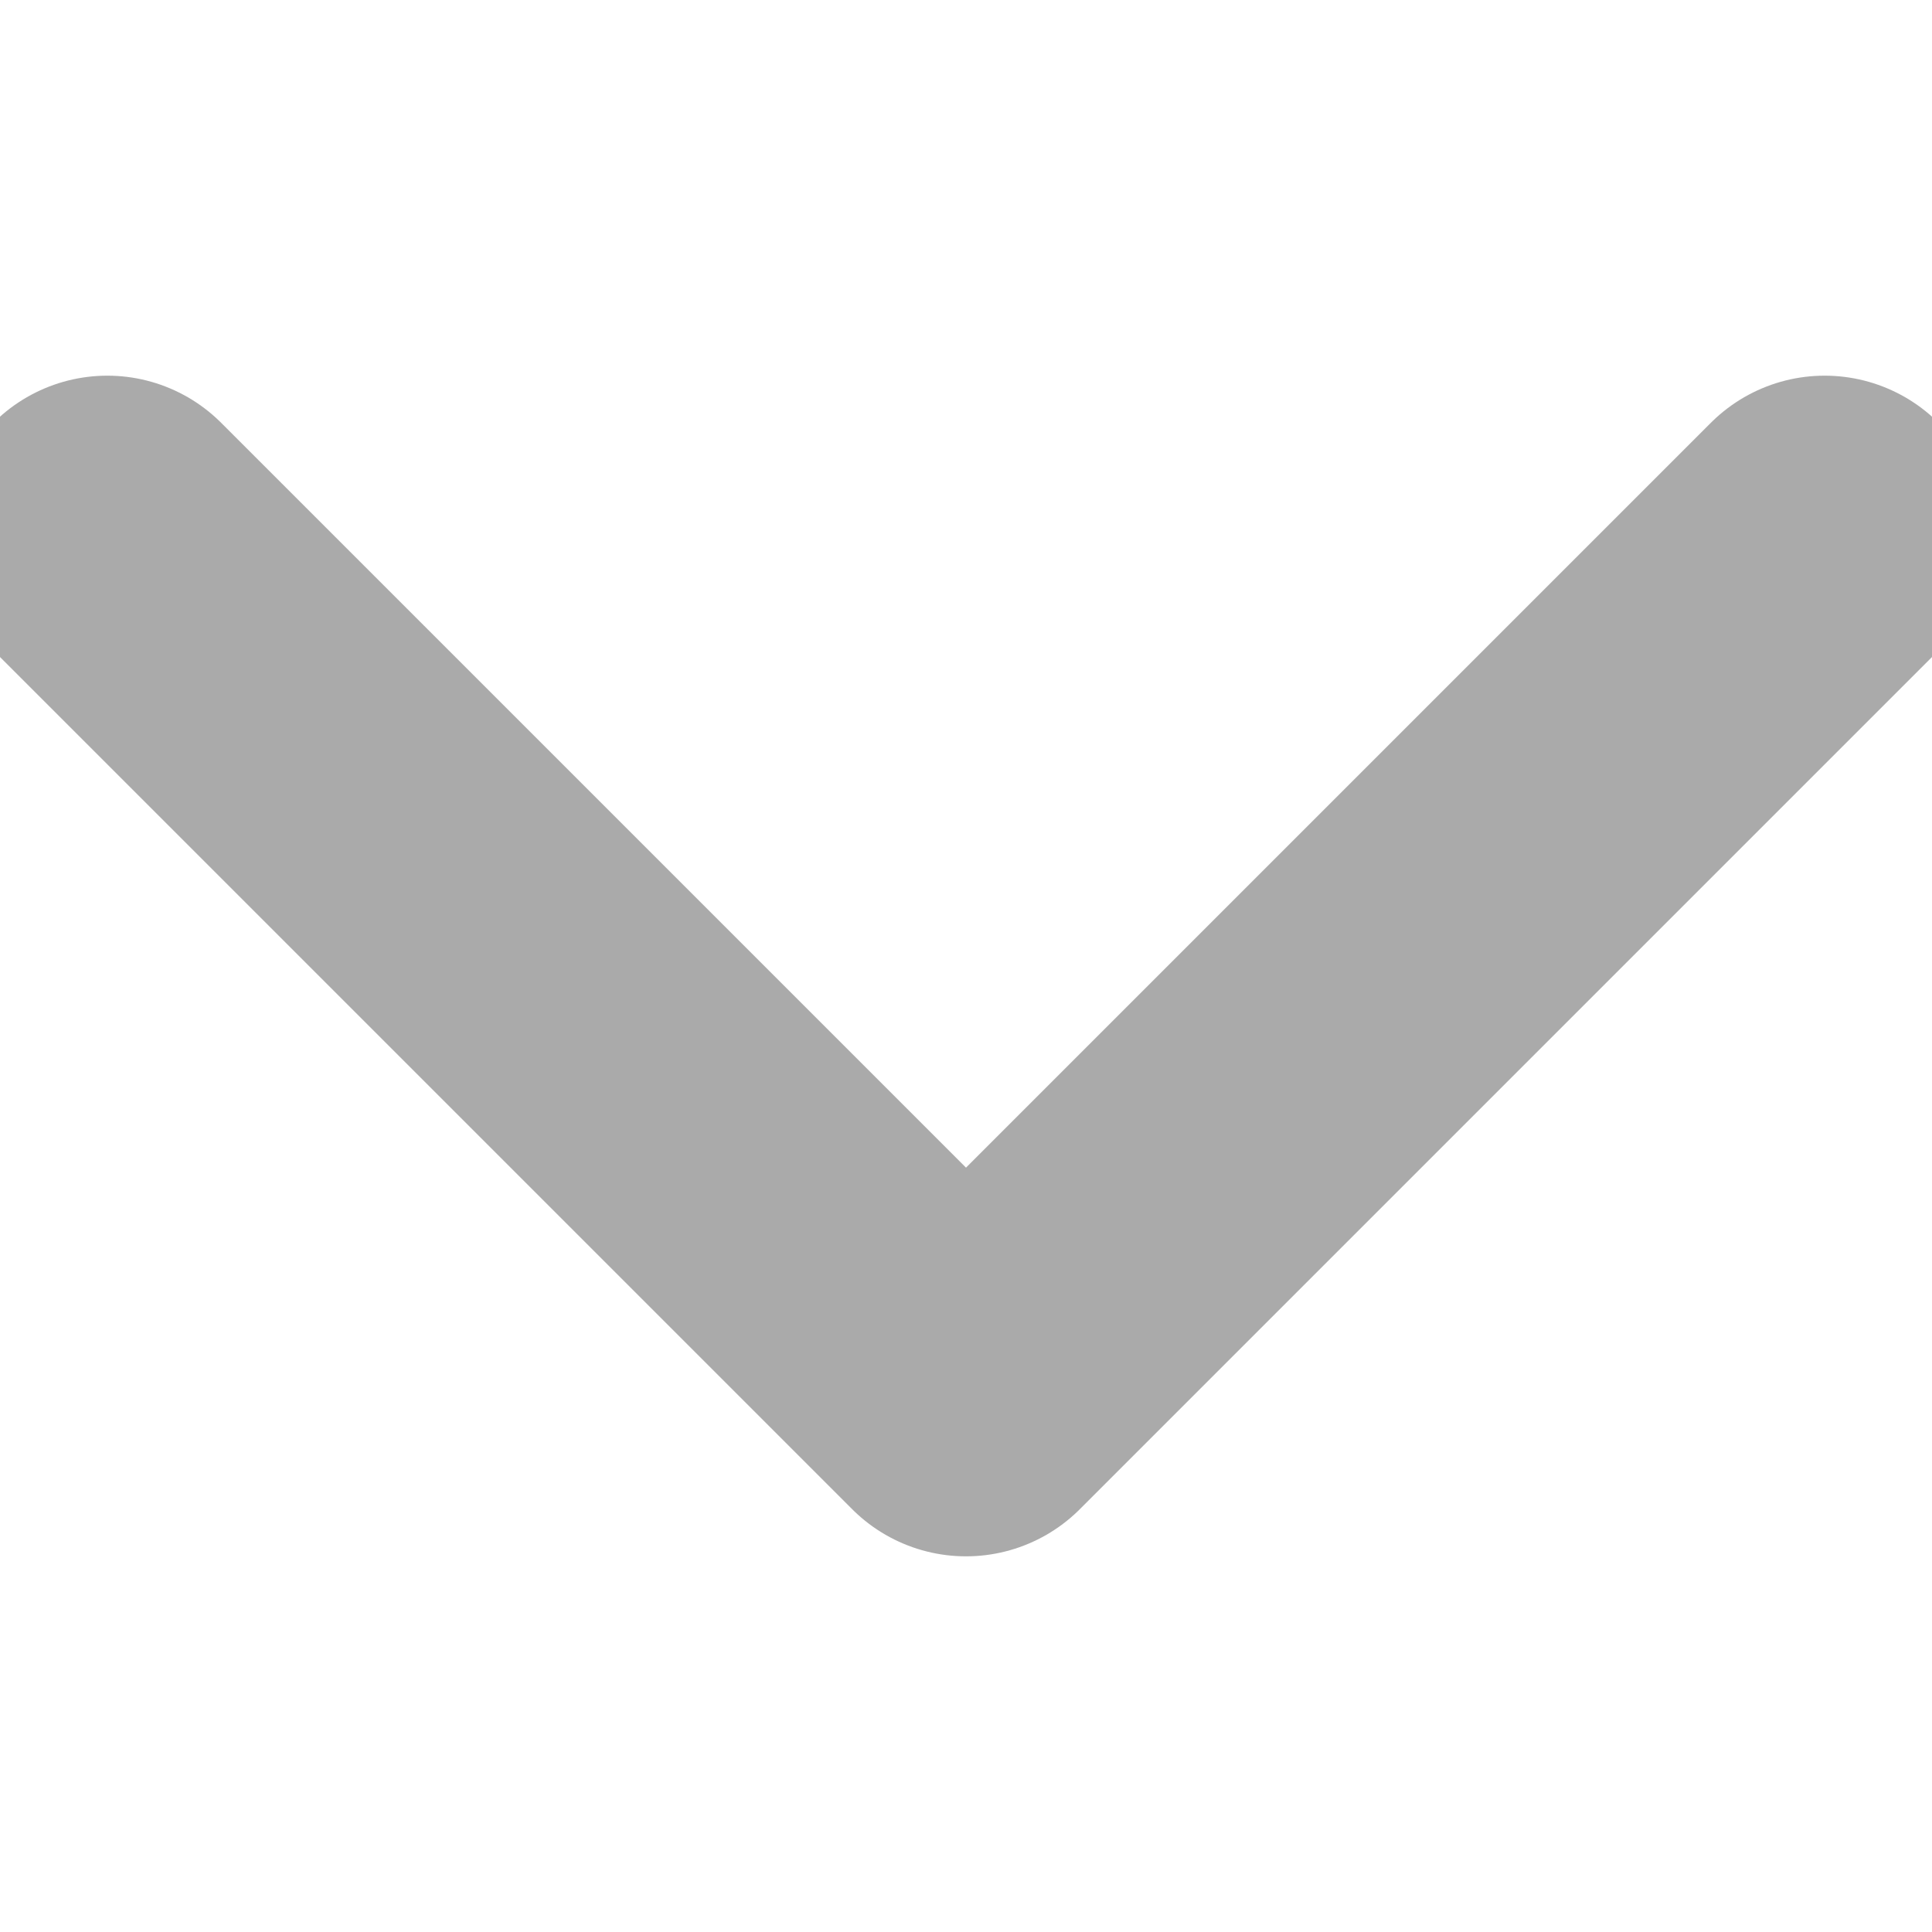
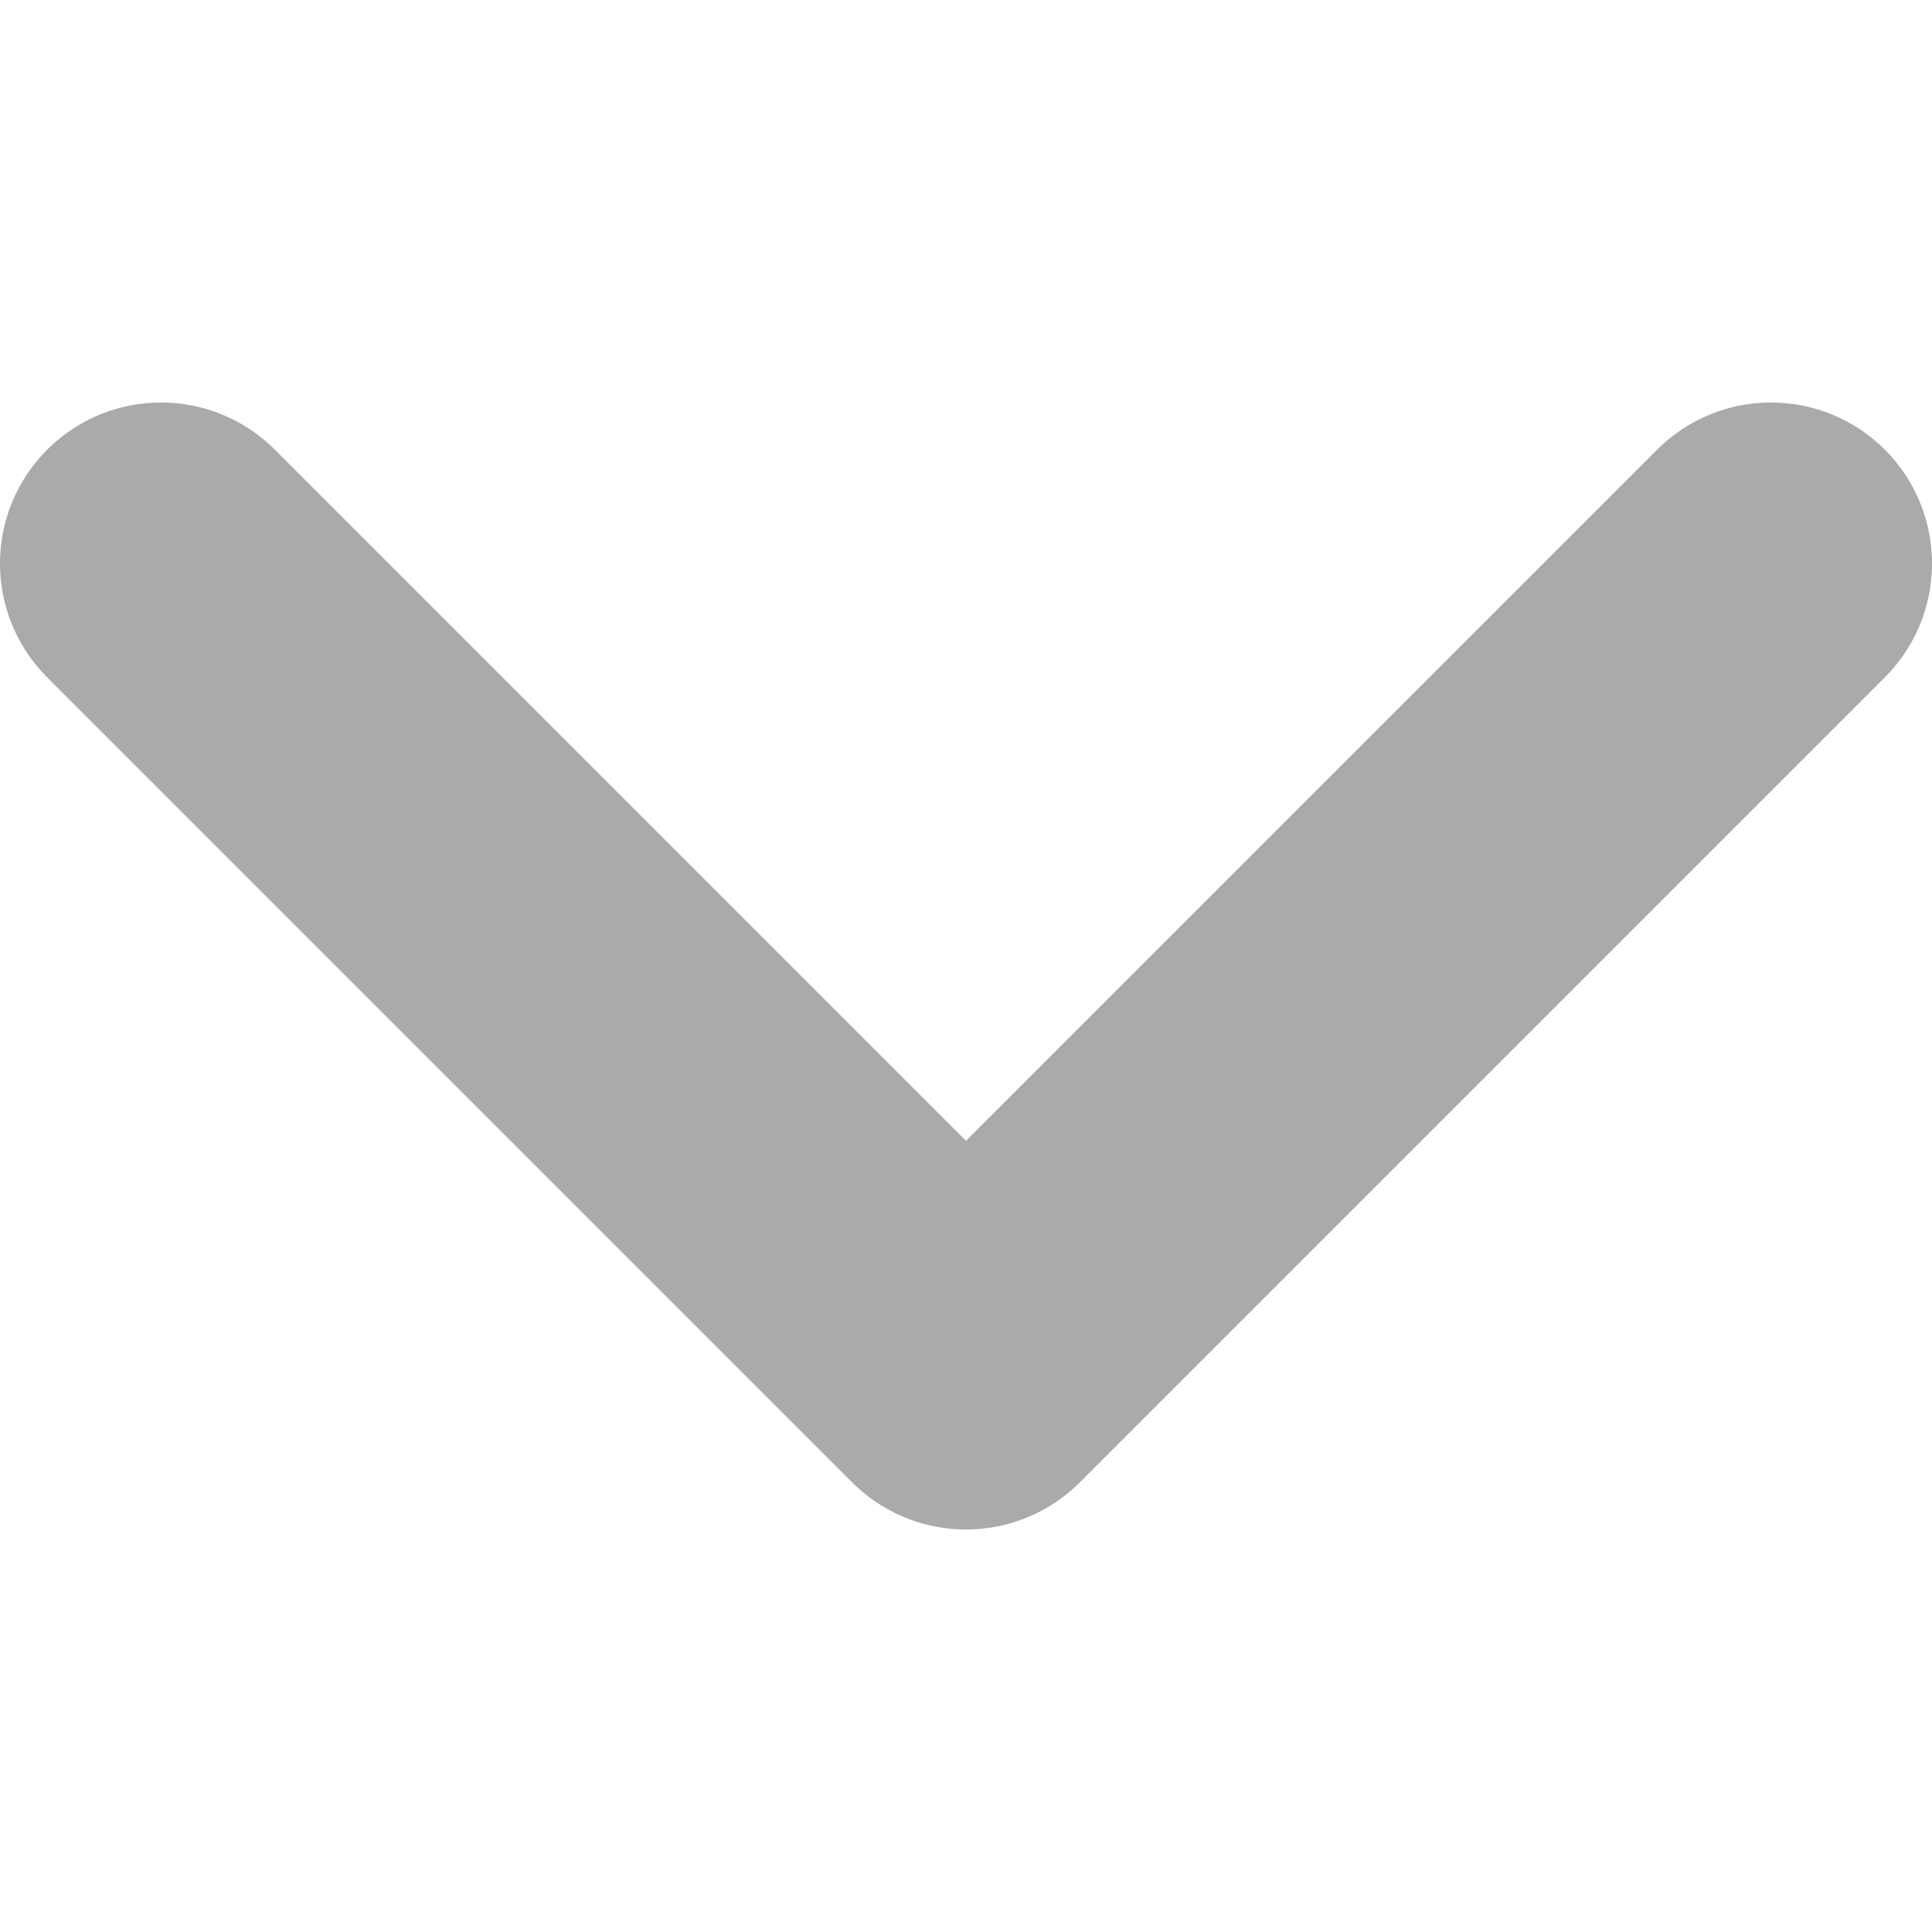
<svg xmlns="http://www.w3.org/2000/svg" height="8px" viewBox="0 0 360 360" fill="none">
-   <path d="M20,100 L180,260 L340,100" stroke="#aaa" stroke-width="60" stroke-linejoin="round" stroke-linecap="round" />
+   <path d="M30,105 l150,150 l150,-150" stroke="#aaa" stroke-width="60" stroke-linejoin="round" stroke-linecap="round" />
</svg>
